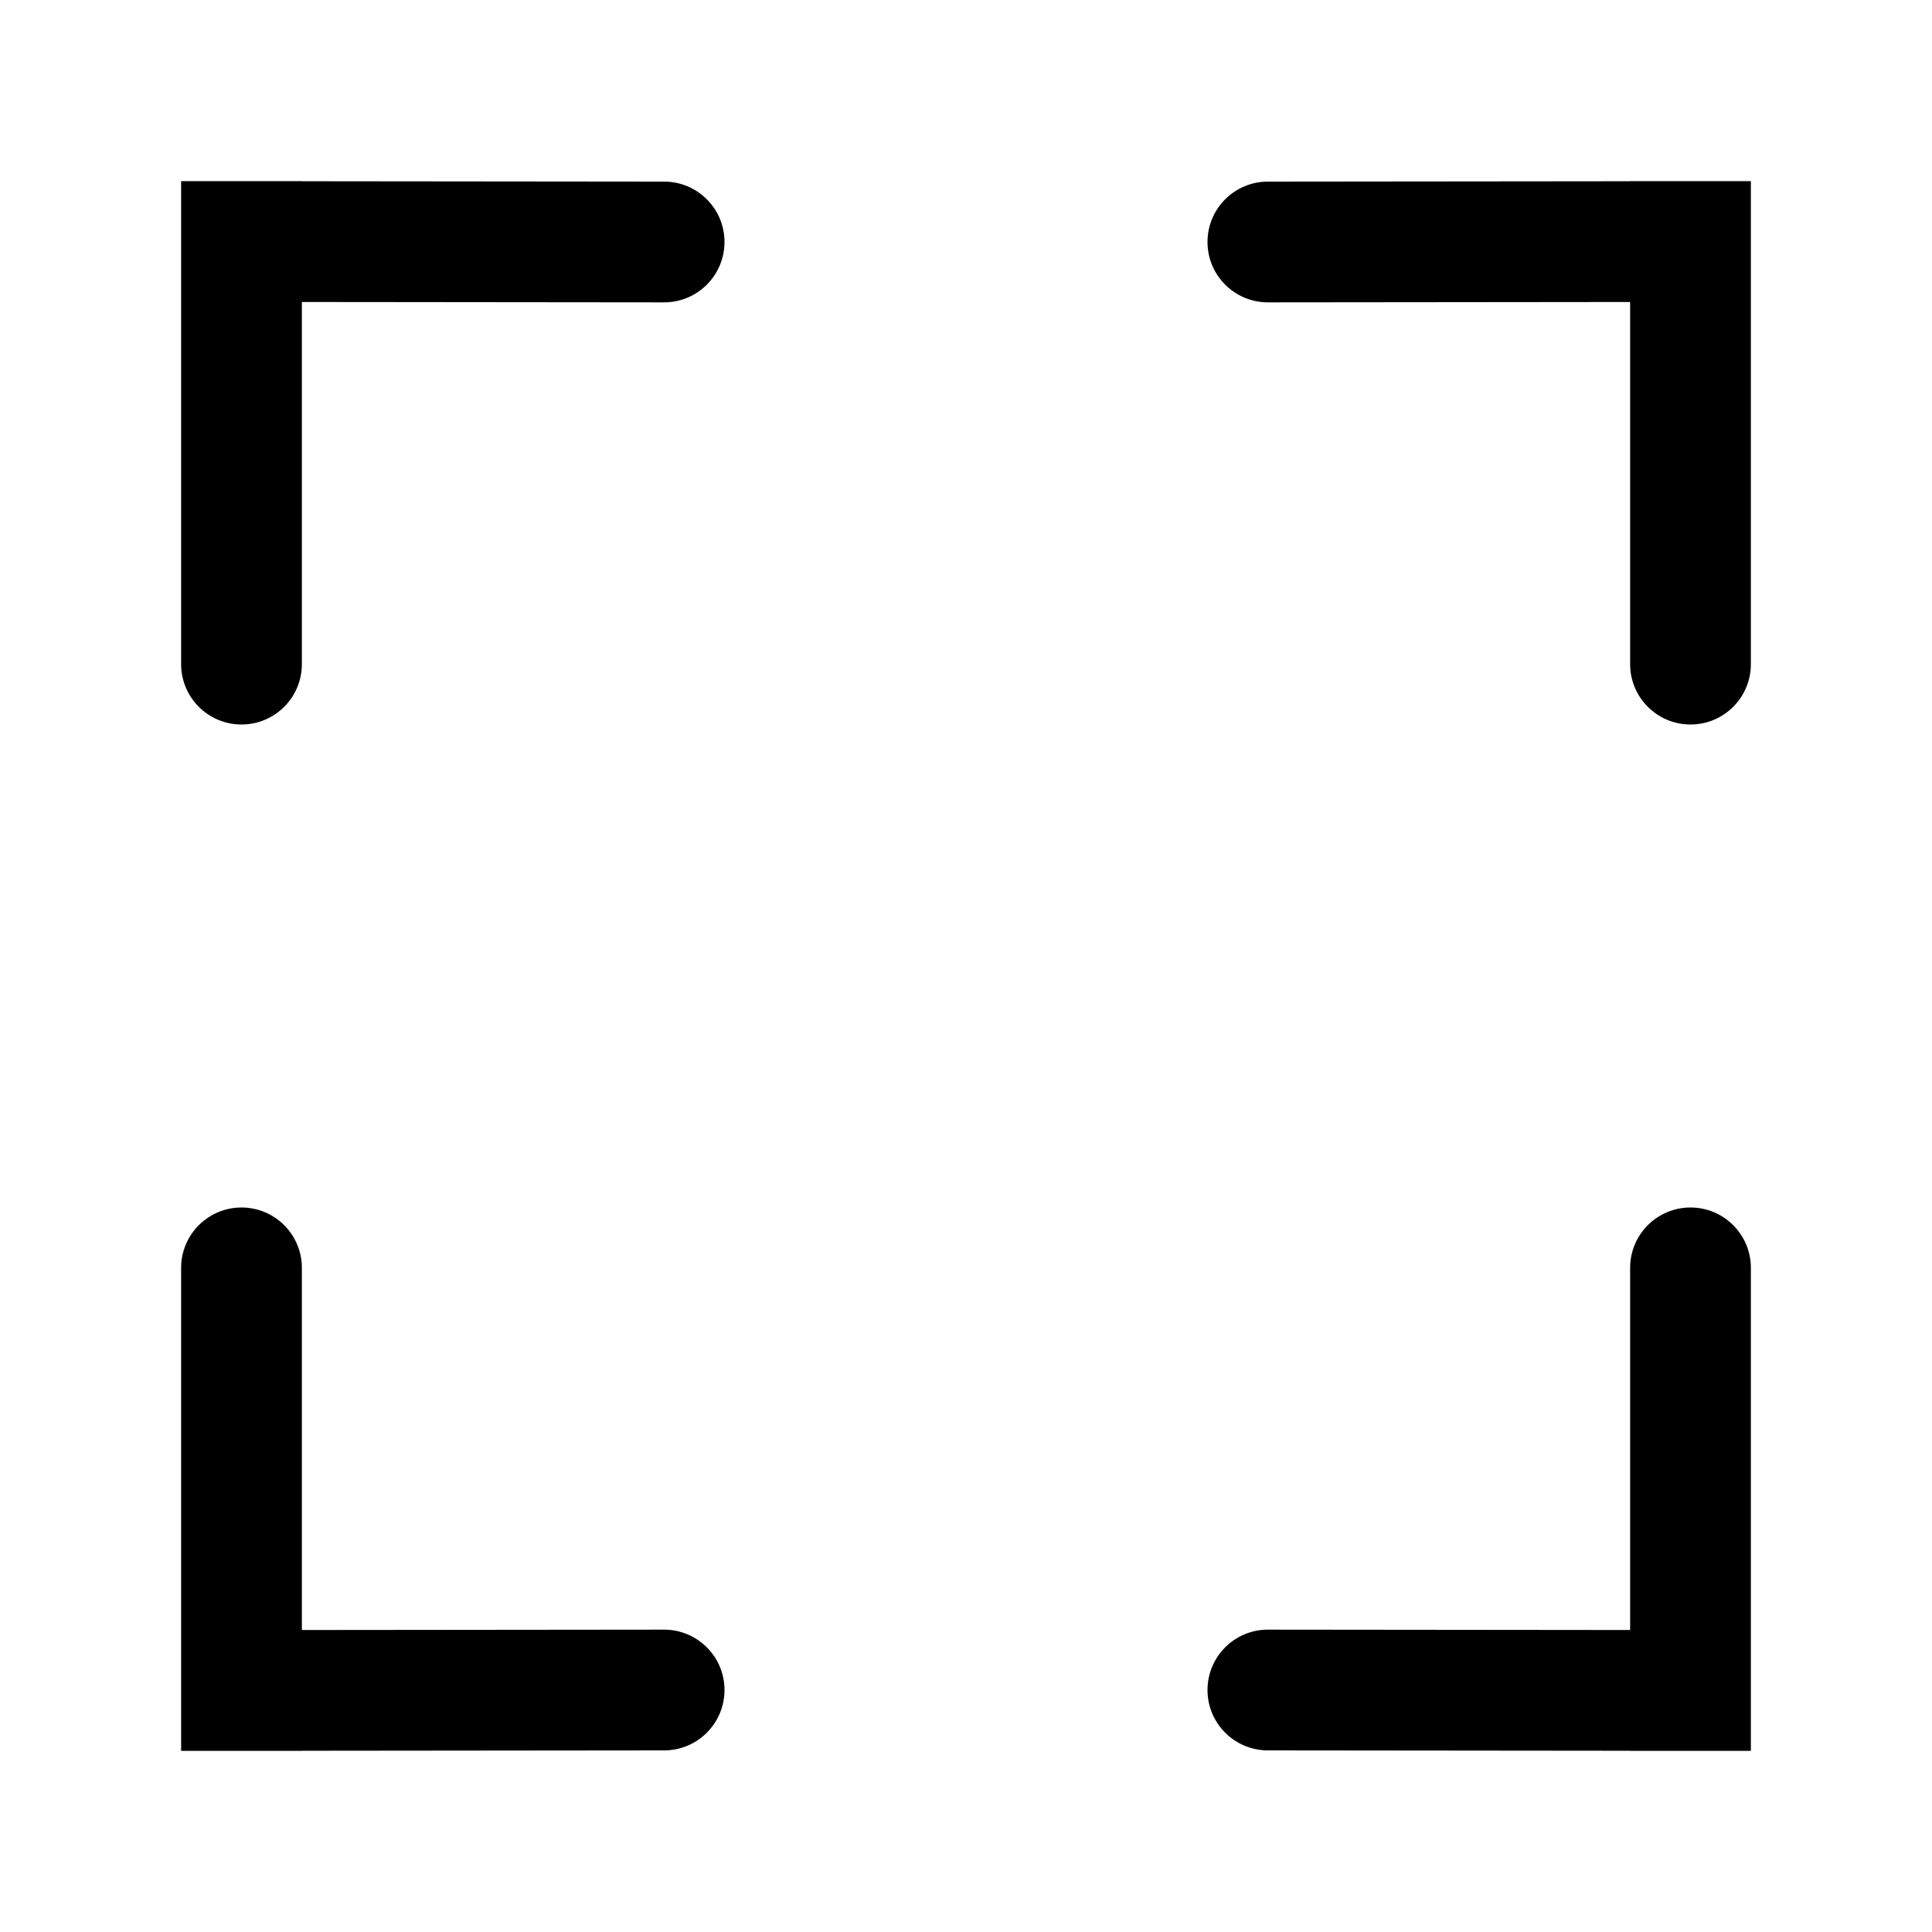
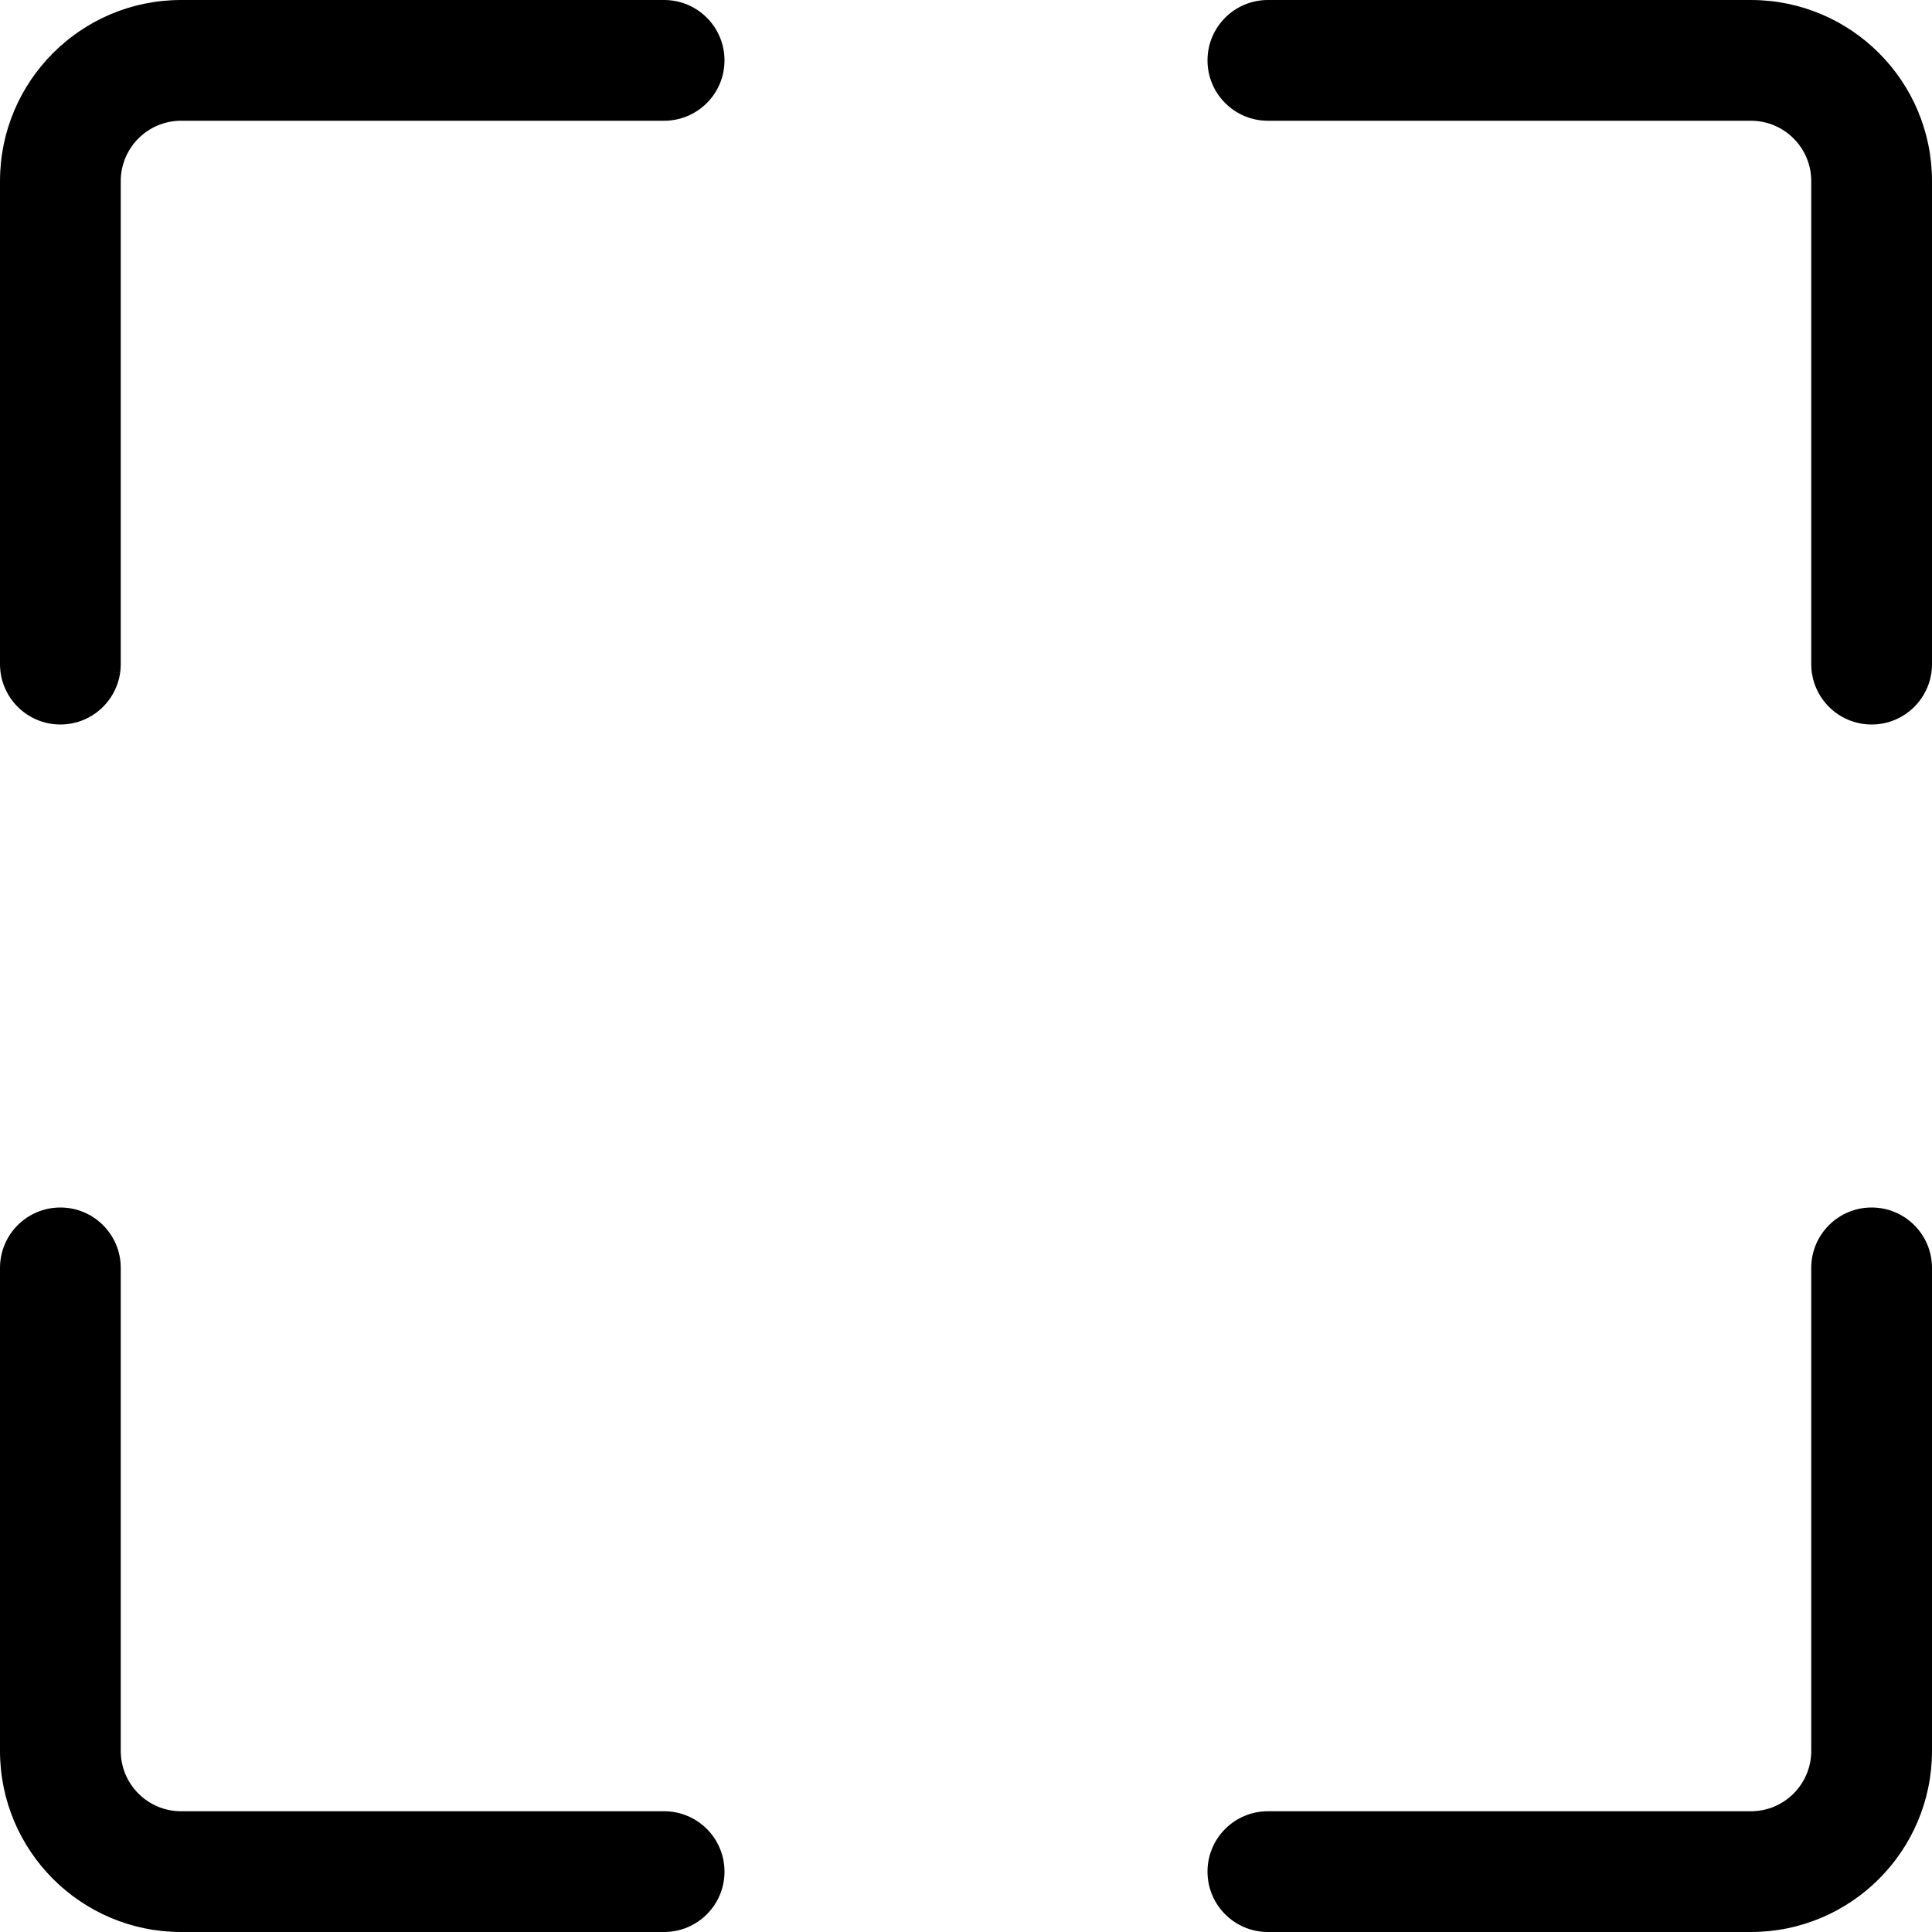
- <svg xmlns="http://www.w3.org/2000/svg" viewBox="0 0 1024 1024" fill="#000000">
-   <g id="SVGRepo_bgCarrier" stroke-width="0" />
-   <g id="SVGRepo_tracerCarrier" stroke-linecap="round" stroke-linejoin="round" />
-   <g id="SVGRepo_iconCarrier">
-     <path fill="#000000" d="m160 96.064 192 .192a32 32 0 0 1 0 64l-192-.192V352a32 32 0 0 1-64 0V96h64v.064zm0 831.872V928H96V672a32 32 0 1 1 64 0v191.936l192-.192a32 32 0 1 1 0 64l-192 .192zM864 96.064V96h64v256a32 32 0 1 1-64 0V160.064l-192 .192a32 32 0 1 1 0-64l192-.192zm0 831.872-192-.192a32 32 0 0 1 0-64l192 .192V672a32 32 0 1 1 64 0v256h-64v-.064z" />
-   </g>
+ <svg xmlns="http://www.w3.org/2000/svg" width="16" height="16" fill="currentColor" class="bi bi-fullscreen" viewBox="0 0 16 16">
+   <path d="M1.5 1a.5.5 0 0 0-.5.5v4a.5.5 0 0 1-1 0v-4A1.5 1.5 0 0 1 1.5 0h4a.5.5 0 0 1 0 1zM10 .5a.5.5 0 0 1 .5-.5h4A1.5 1.5 0 0 1 16 1.5v4a.5.5 0 0 1-1 0v-4a.5.5 0 0 0-.5-.5h-4a.5.5 0 0 1-.5-.5M.5 10a.5.5 0 0 1 .5.5v4a.5.5 0 0 0 .5.5h4a.5.5 0 0 1 0 1h-4A1.5 1.5 0 0 1 0 14.5v-4a.5.5 0 0 1 .5-.5m15 0a.5.5 0 0 1 .5.5v4a1.5 1.5 0 0 1-1.5 1.5h-4a.5.5 0 0 1 0-1h4a.5.5 0 0 0 .5-.5v-4a.5.5 0 0 1 .5-.5" />
</svg>
